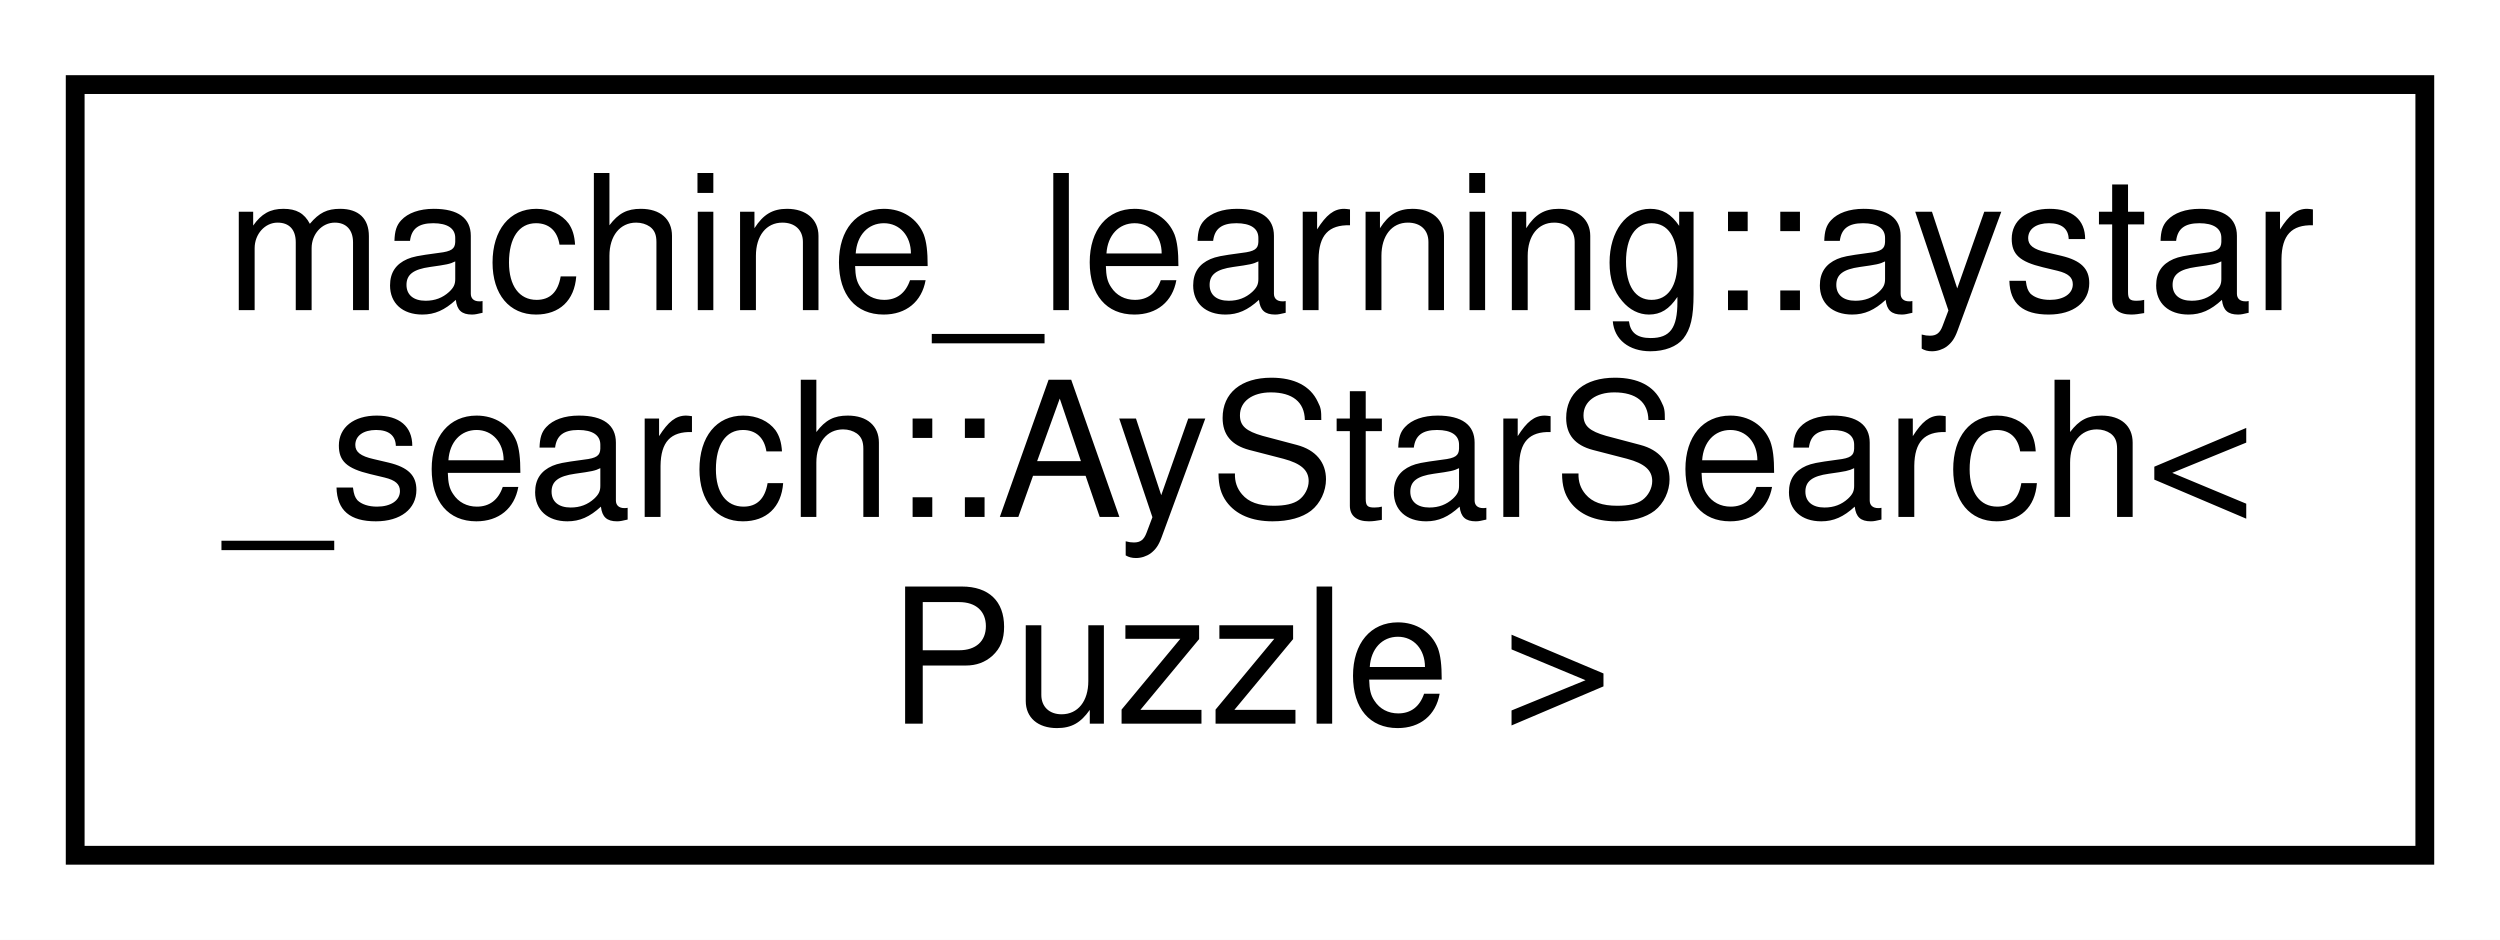
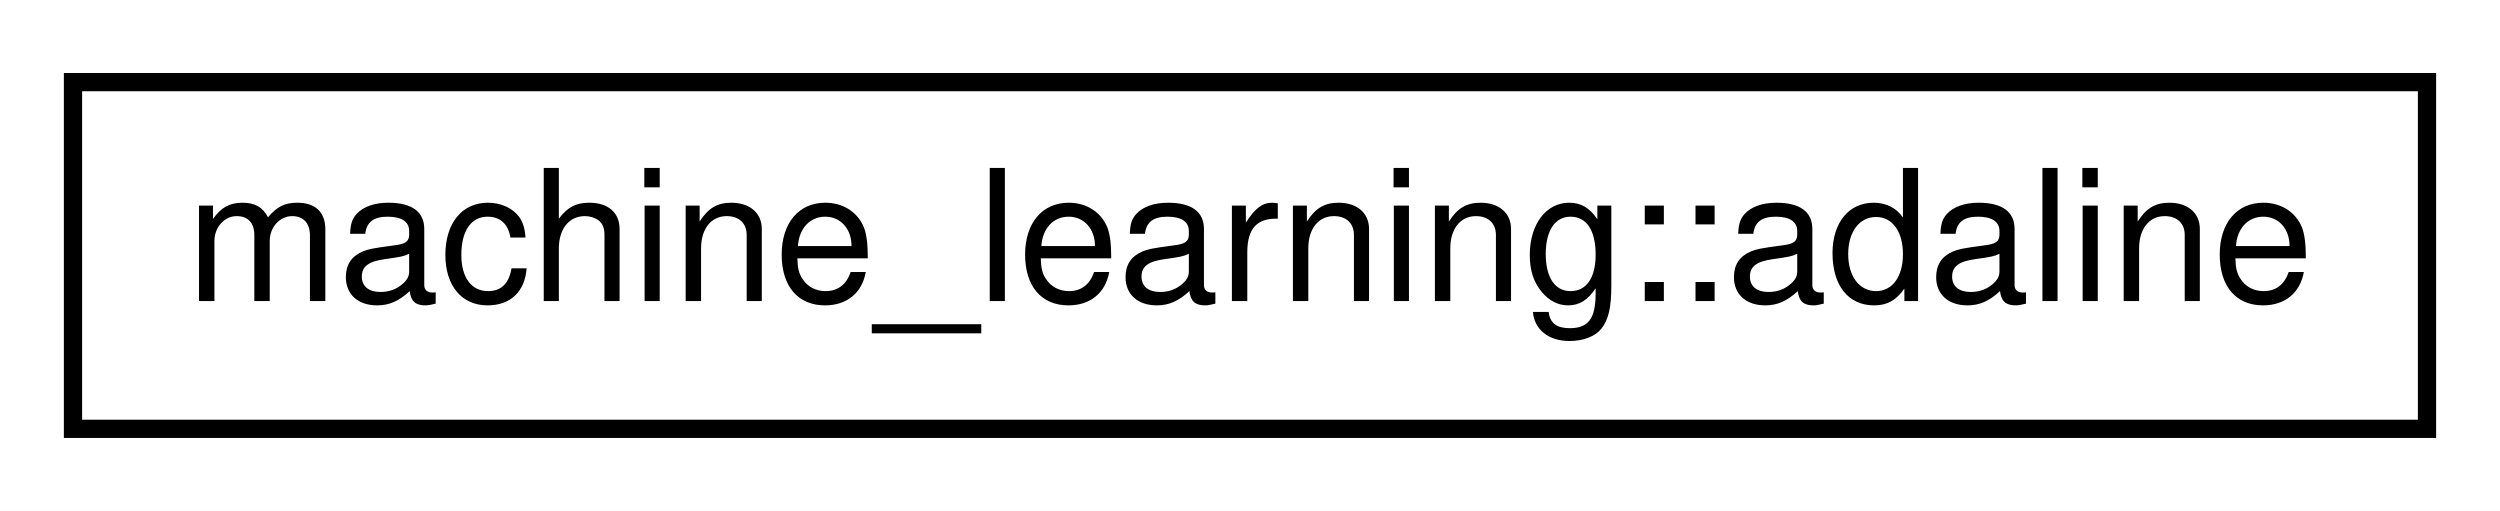
- <svg xmlns="http://www.w3.org/2000/svg" xmlns:xlink="http://www.w3.org/1999/xlink" width="133pt" height="50pt" viewBox="0.00 0.00 133.00 50.00">
-   <g id="graph0" class="graph" transform="scale(1 1) rotate(0) translate(4 46)">
-     <polygon fill="white" stroke="transparent" points="-4,4 -4,-46 129,-46 129,4 -4,4" />
+ <svg xmlns="http://www.w3.org/2000/svg" xmlns:xlink="http://www.w3.org/1999/xlink" width="137pt" height="28pt" viewBox="0.00 0.00 137.00 28.00">
+   <g id="graph0" class="graph" transform="scale(1 1) rotate(0) translate(4 24)">
+     <polygon fill="white" stroke="transparent" points="-4,4 -4,-24 133,-24 133,4 -4,4" />
    <g id="node1" class="node">
      <g id="a_node1">
-         <a xlink:href="da/d02/classmachine__learning_1_1aystar__search_1_1_ay_star_search.html" target="_top" xlink:title="A class defining A* search algorithm. for some initial state and final state.">
-           <polygon fill="white" stroke="black" points="0,-0.5 0,-41.5 125,-41.5 125,-0.5 0,-0.5" />
-           <text text-anchor="start" x="8" y="-29.5" font-family="Helvetica,sans-Serif" font-size="10.00">machine_learning::aystar</text>
-           <text text-anchor="start" x="8" y="-18.5" font-family="Helvetica,sans-Serif" font-size="10.00">_search::AyStarSearch&lt;</text>
-           <text text-anchor="middle" x="62.5" y="-7.5" font-family="Helvetica,sans-Serif" font-size="10.00"> Puzzle &gt;</text>
+         <a xlink:href="d6/d30/classmachine__learning_1_1adaline.html" target="_top" xlink:title=" ">
+           <polygon fill="white" stroke="black" points="0,-0.5 0,-19.5 129,-19.5 129,-0.5 0,-0.5" />
+           <text text-anchor="middle" x="64.5" y="-7.5" font-family="Helvetica,sans-Serif" font-size="10.00">machine_learning::adaline</text>
        </a>
      </g>
    </g>
  </g>
</svg>
